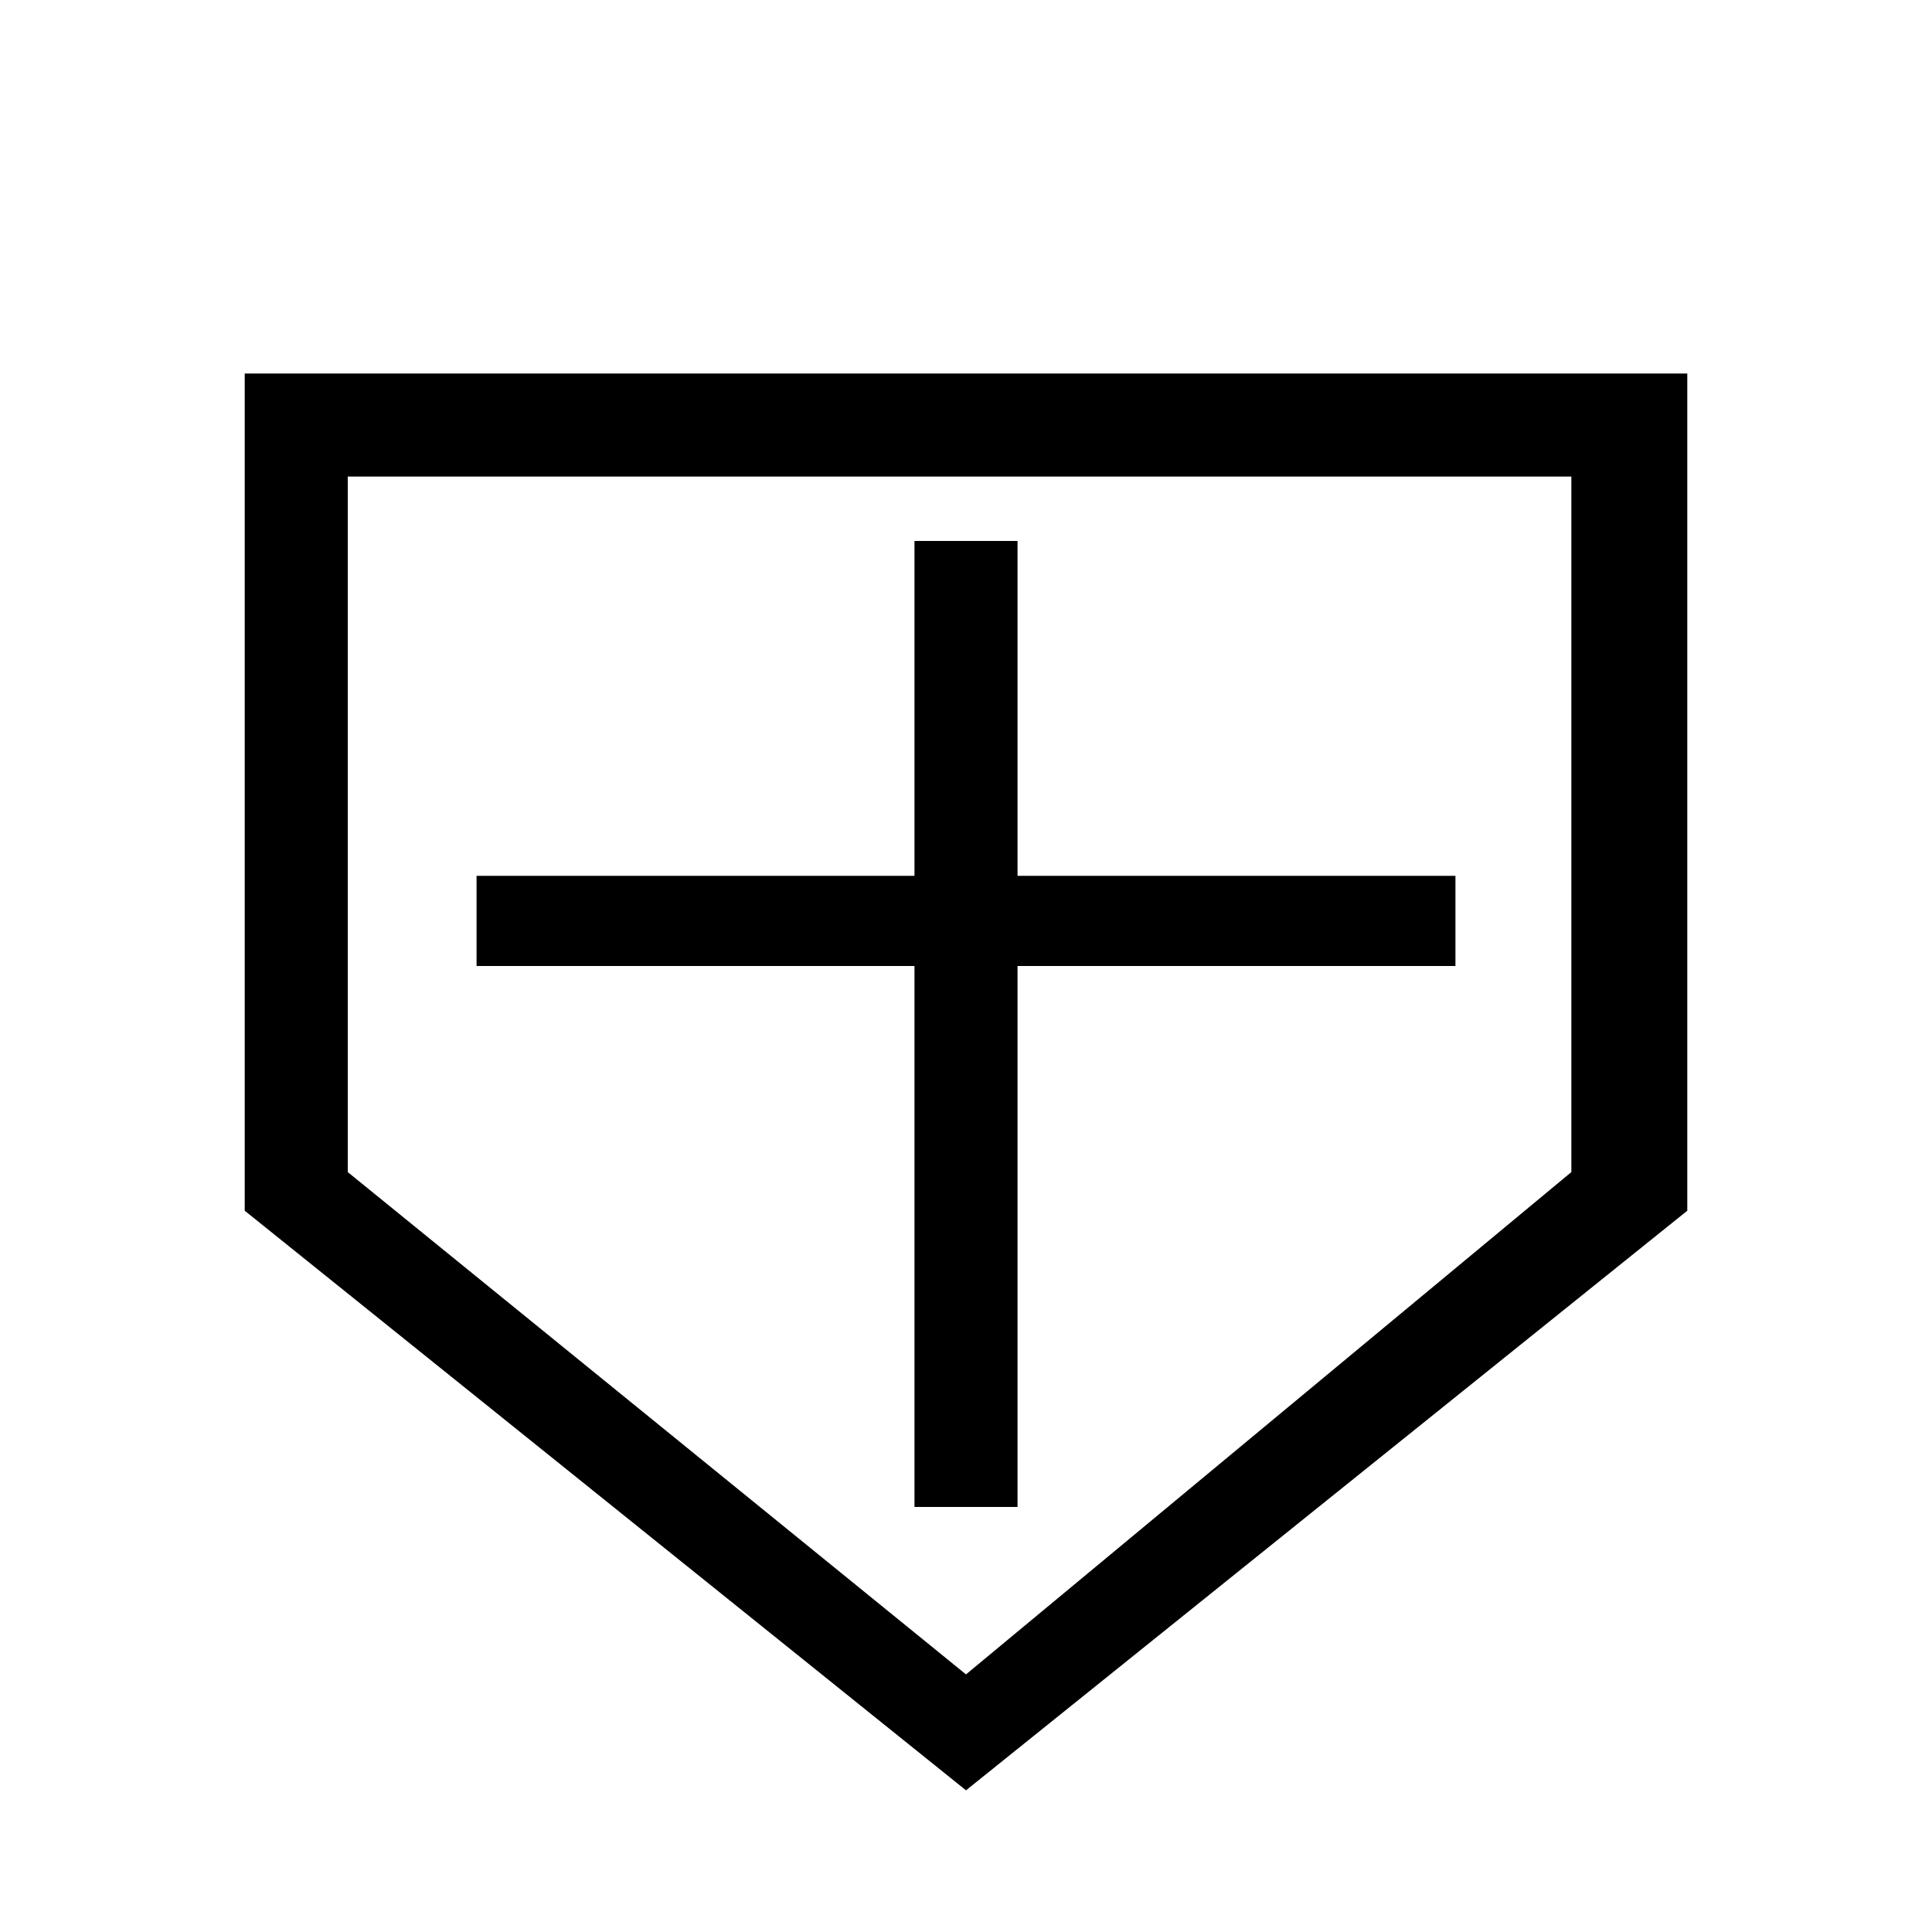
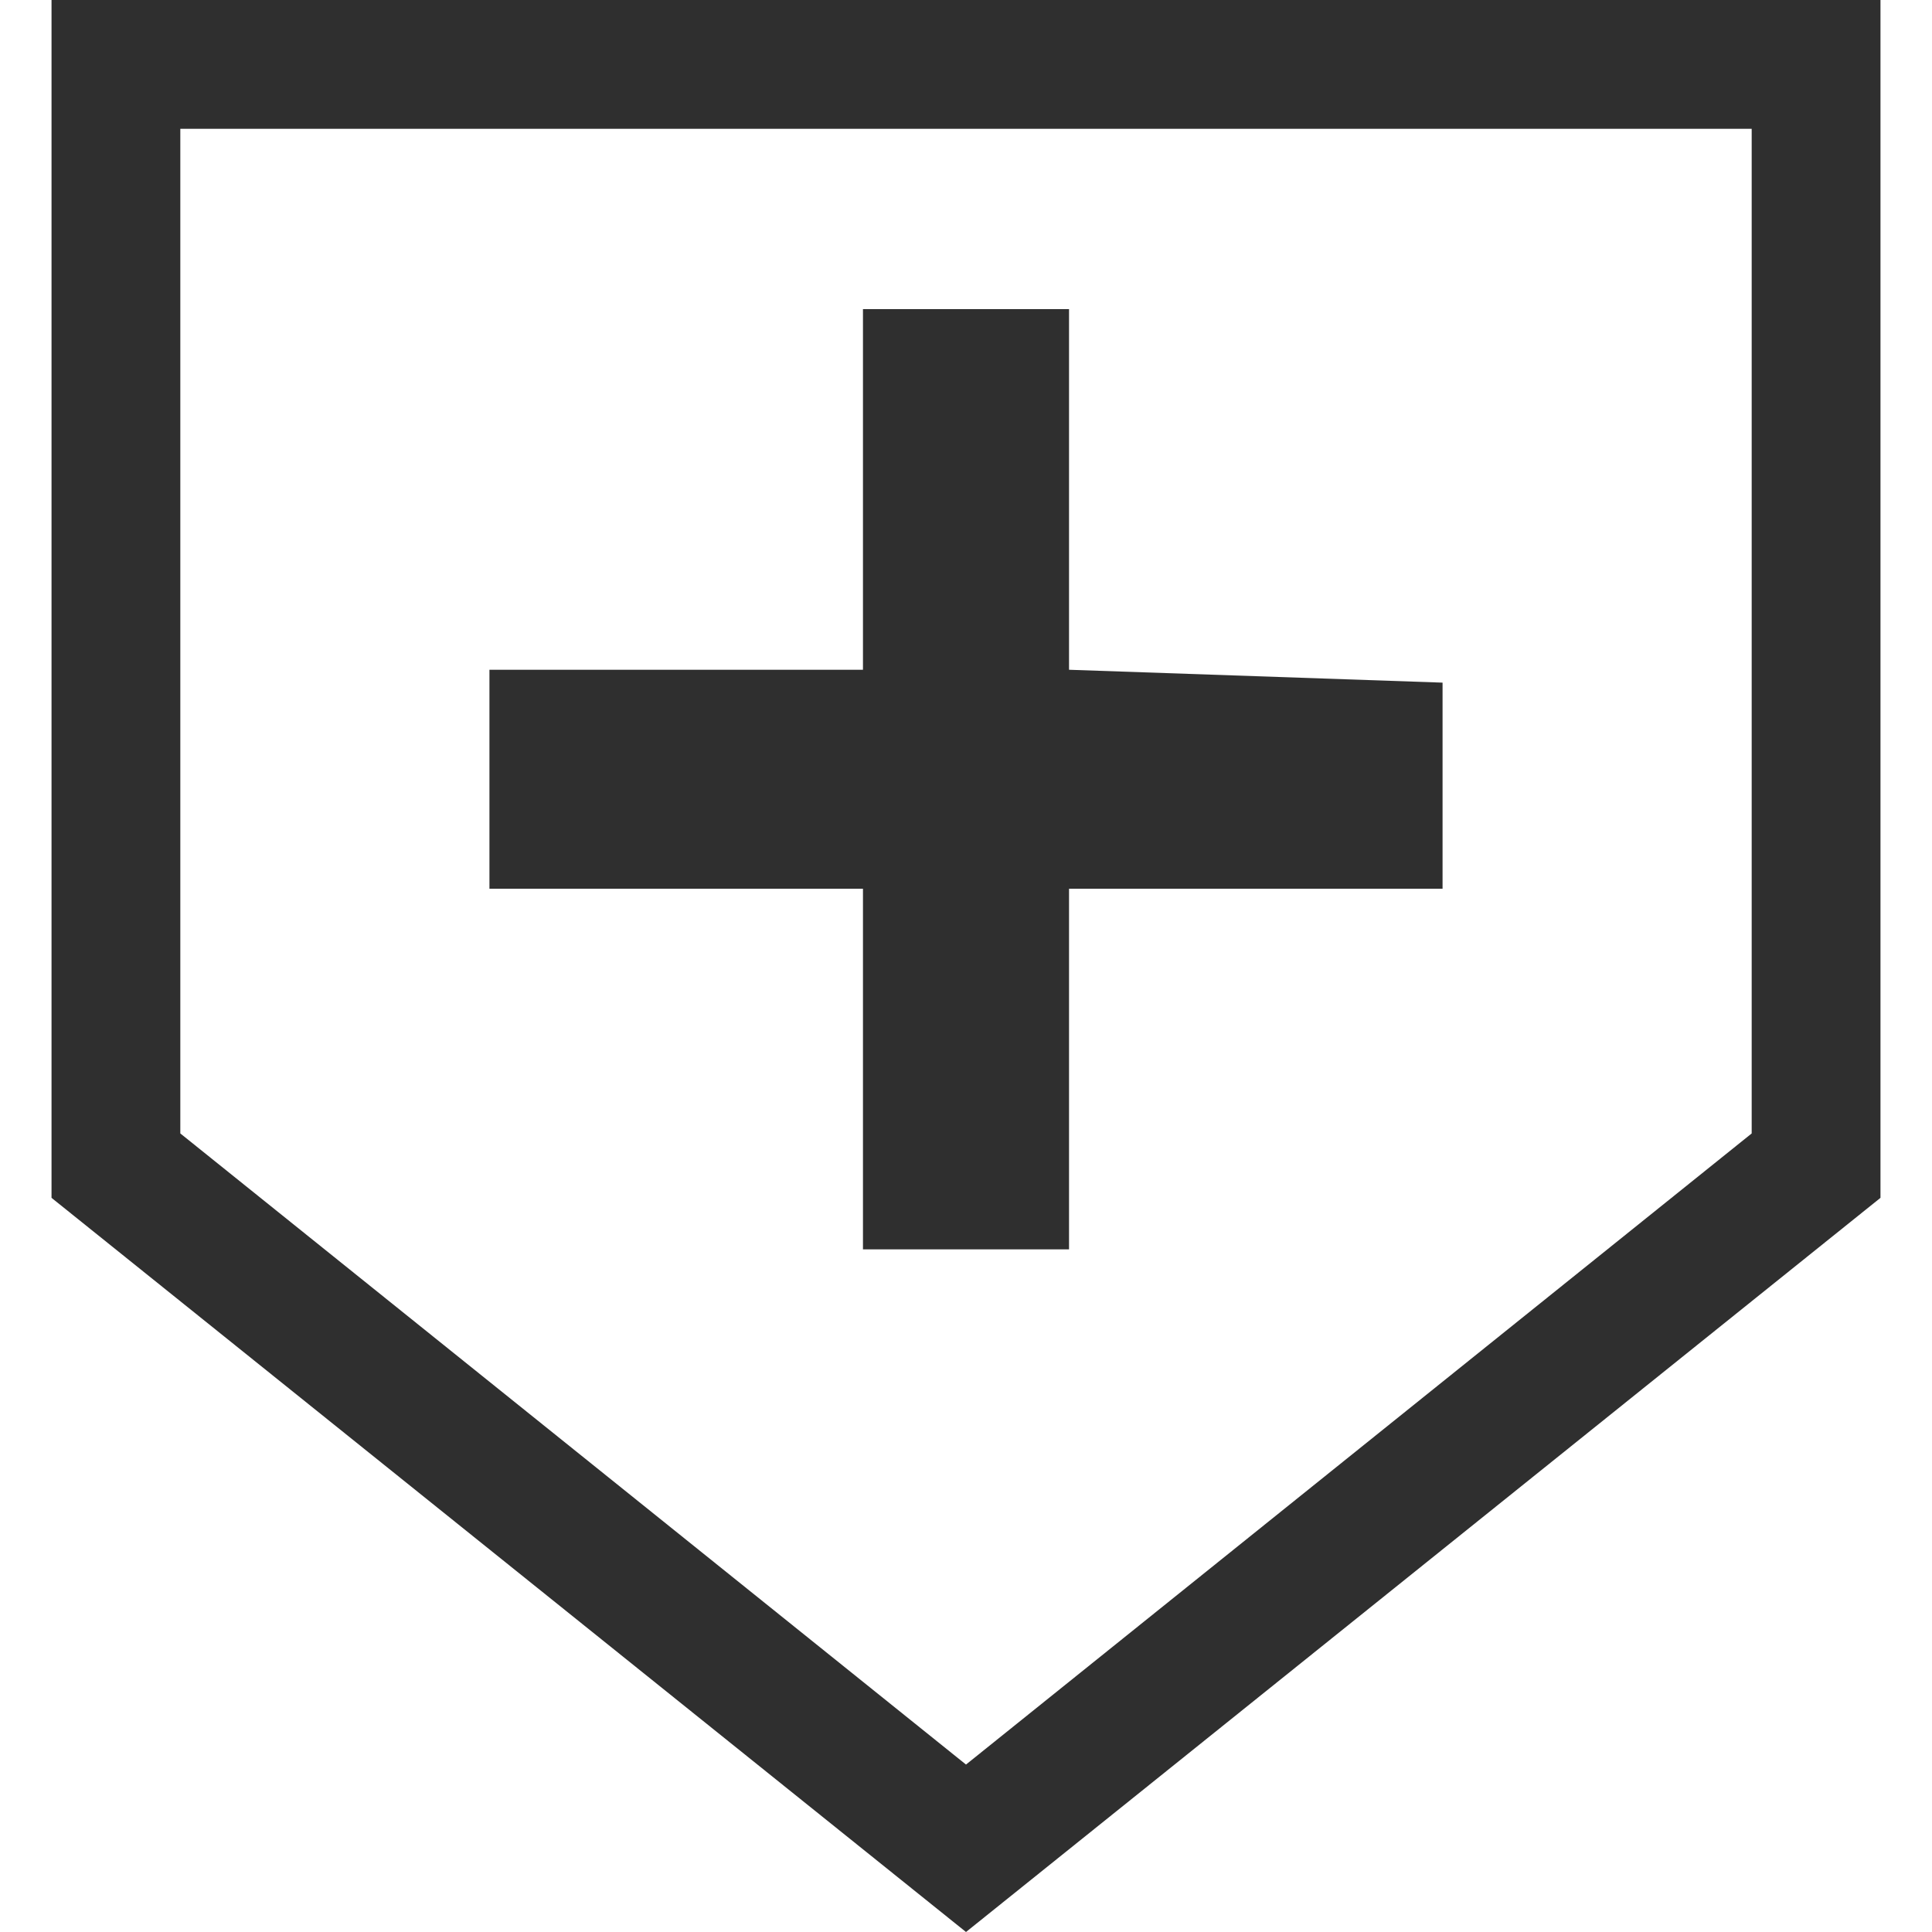
- <svg xmlns="http://www.w3.org/2000/svg" version="1.1" id="byouin" x="0px" y="0px" viewBox="0 0 15 15" enable-background="new 0 0 15 15" xml:space="preserve">
-   <polygon points="11.3,6.8 7.9,6.8 7.9,4.2 7.1,4.2 7.1,6.8 3.7,6.8 3.7,7.5 7.1,7.5 7.1,11.7 7.9,11.7 7.9,7.5 11.3,7.5 " />
-   <path d="M1.9,2.9v6.5l5.6,4.5l5.6-4.5V2.9H1.9z M12.2,3.7v5.4L7.5,13L2.7,9.1V3.7H12.2z" />
+ <svg xmlns="http://www.w3.org/2000/svg" version="1.1" id="レイヤー_1" x="0px" y="0px" viewBox="0 0 15 15" enable-background="new 0 0 15 15" xml:space="preserve">
+   <polygon fill="#2f2f2f" points="6.7,9.7 8.3,9.7 8.3,6.9 11.2,6.9 11.2,5.3 8.3,5.2 8.3,2.4 6.7,2.4 6.7,5.2 3.8,5.2 3.8,6.9 6.7,6.9 " />
+   <path fill="#2f2f2f" d="M0.4,0v9.3L7.5,15l7.1-5.7V0H0.4z M13.6,8.8l-6.1,4.9L1.4,8.8V1h12.2V8.8z" />
</svg>
